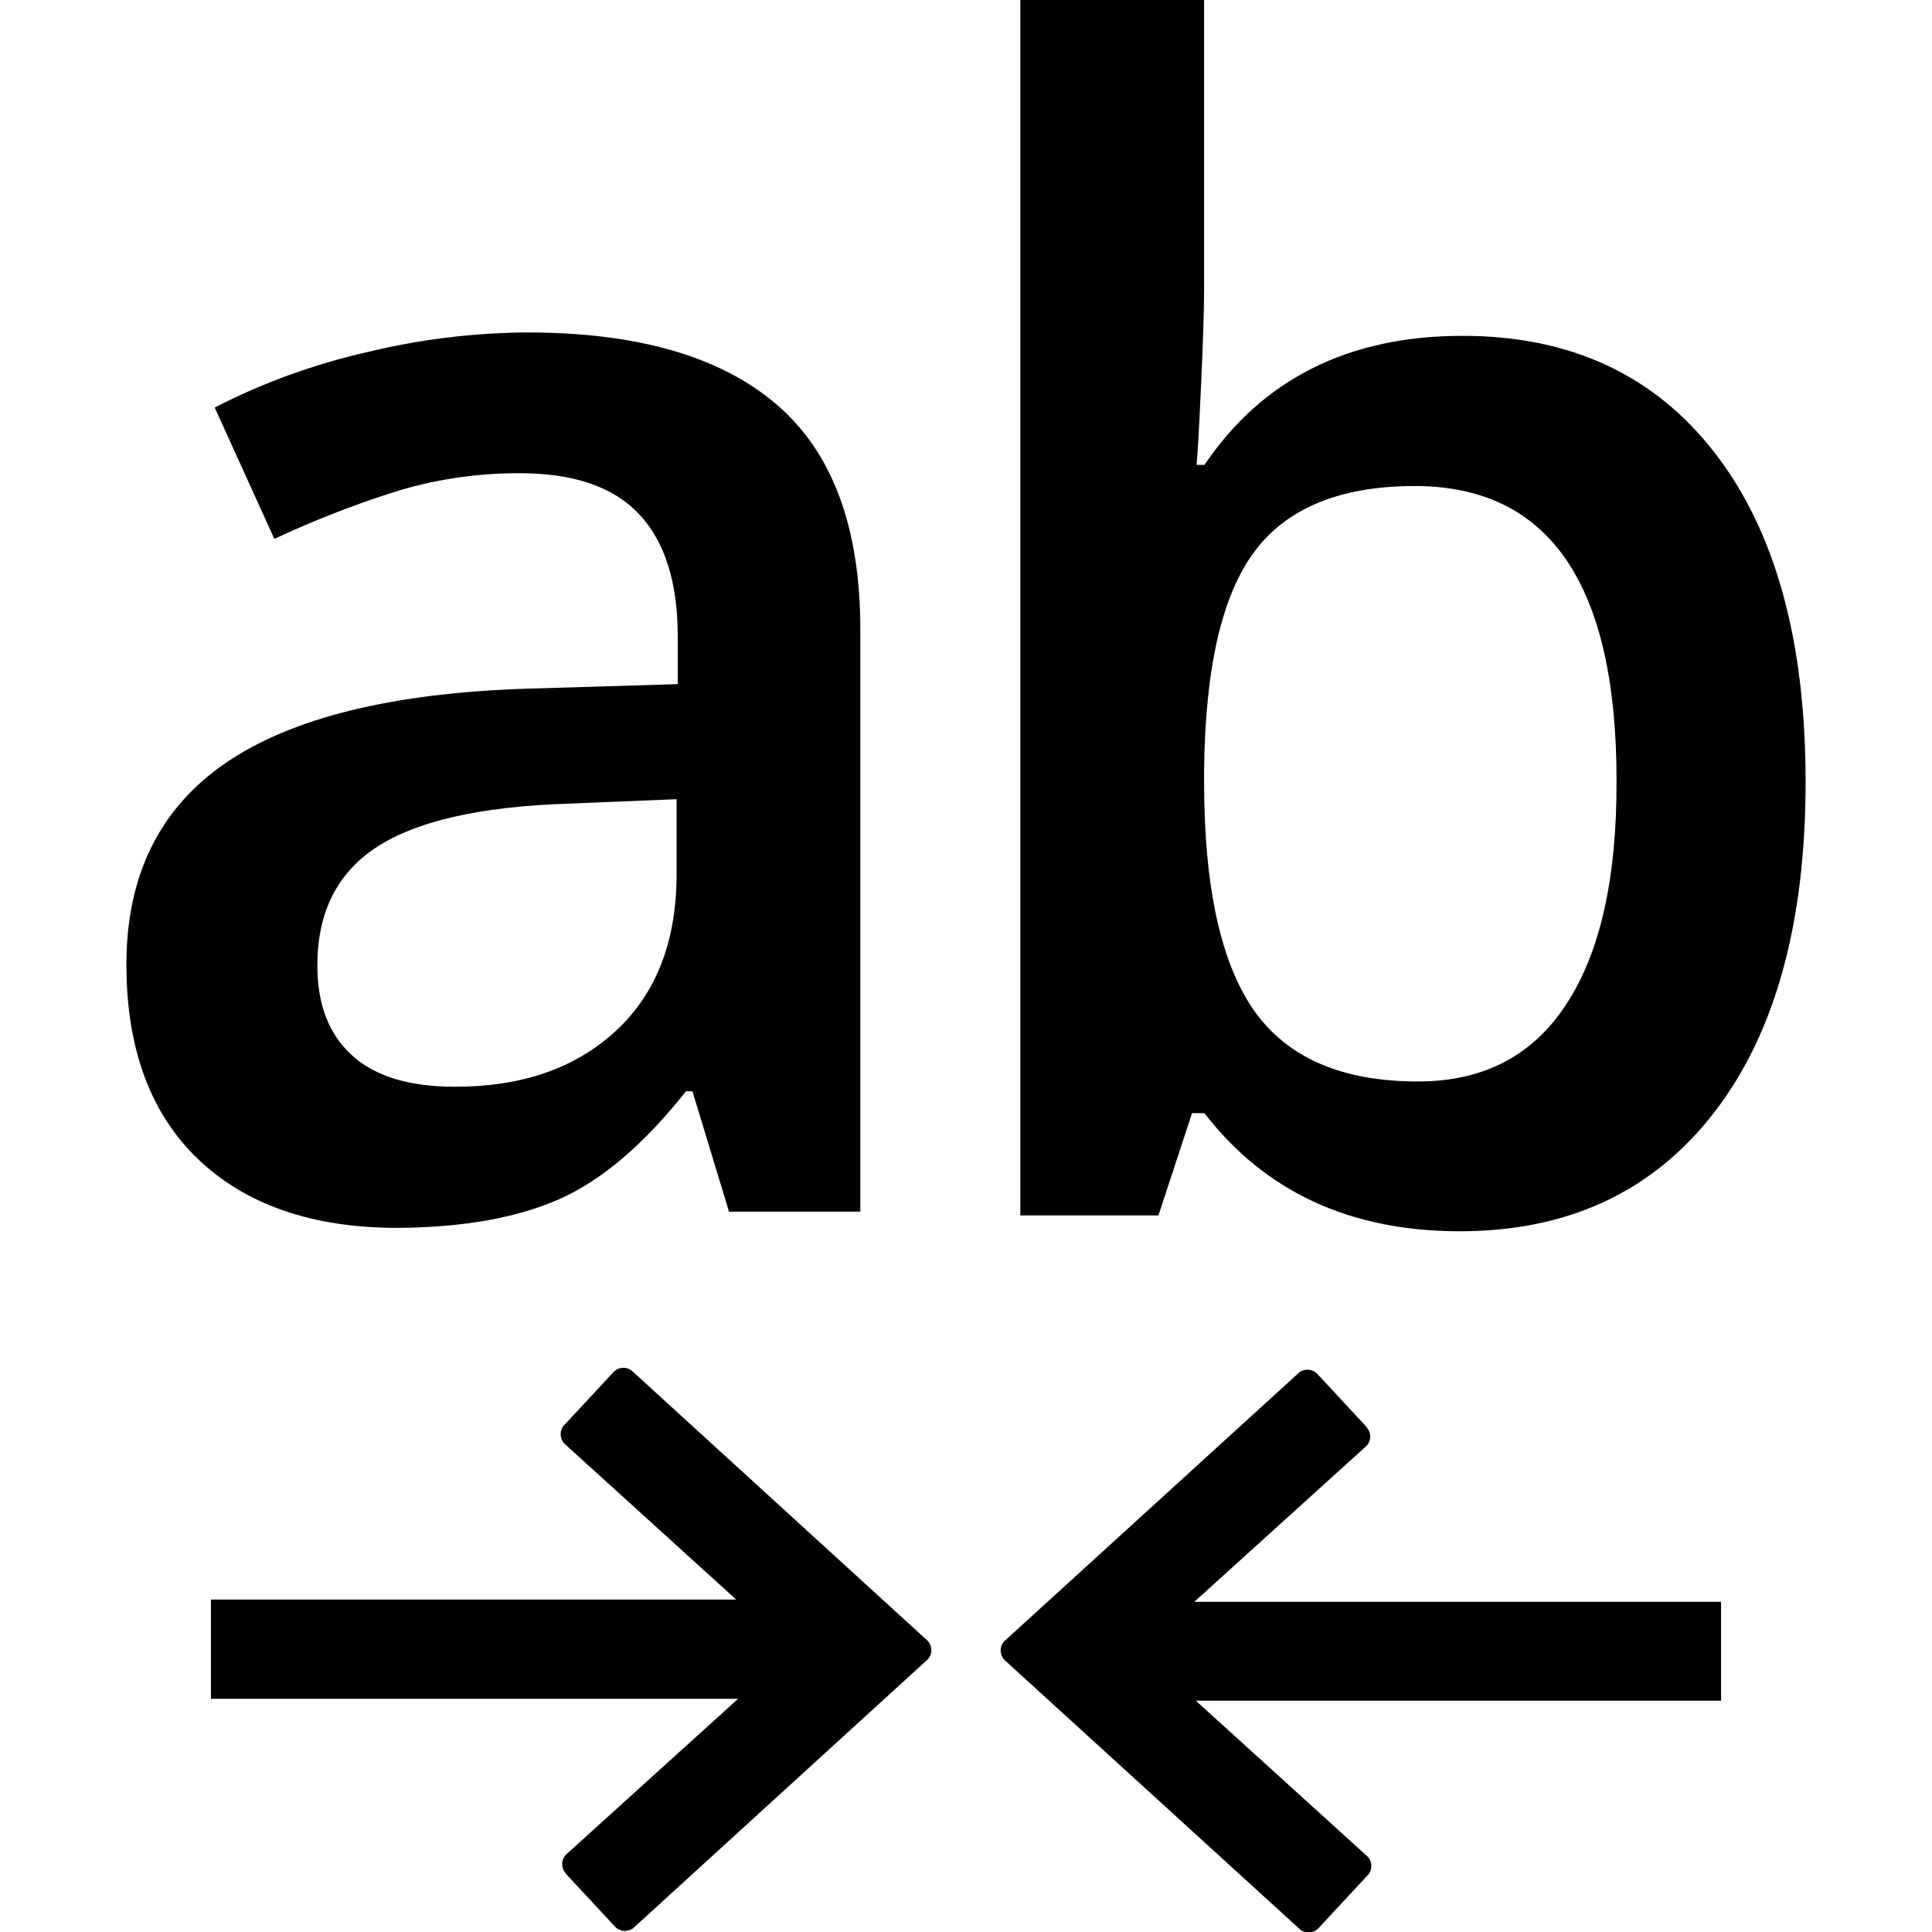
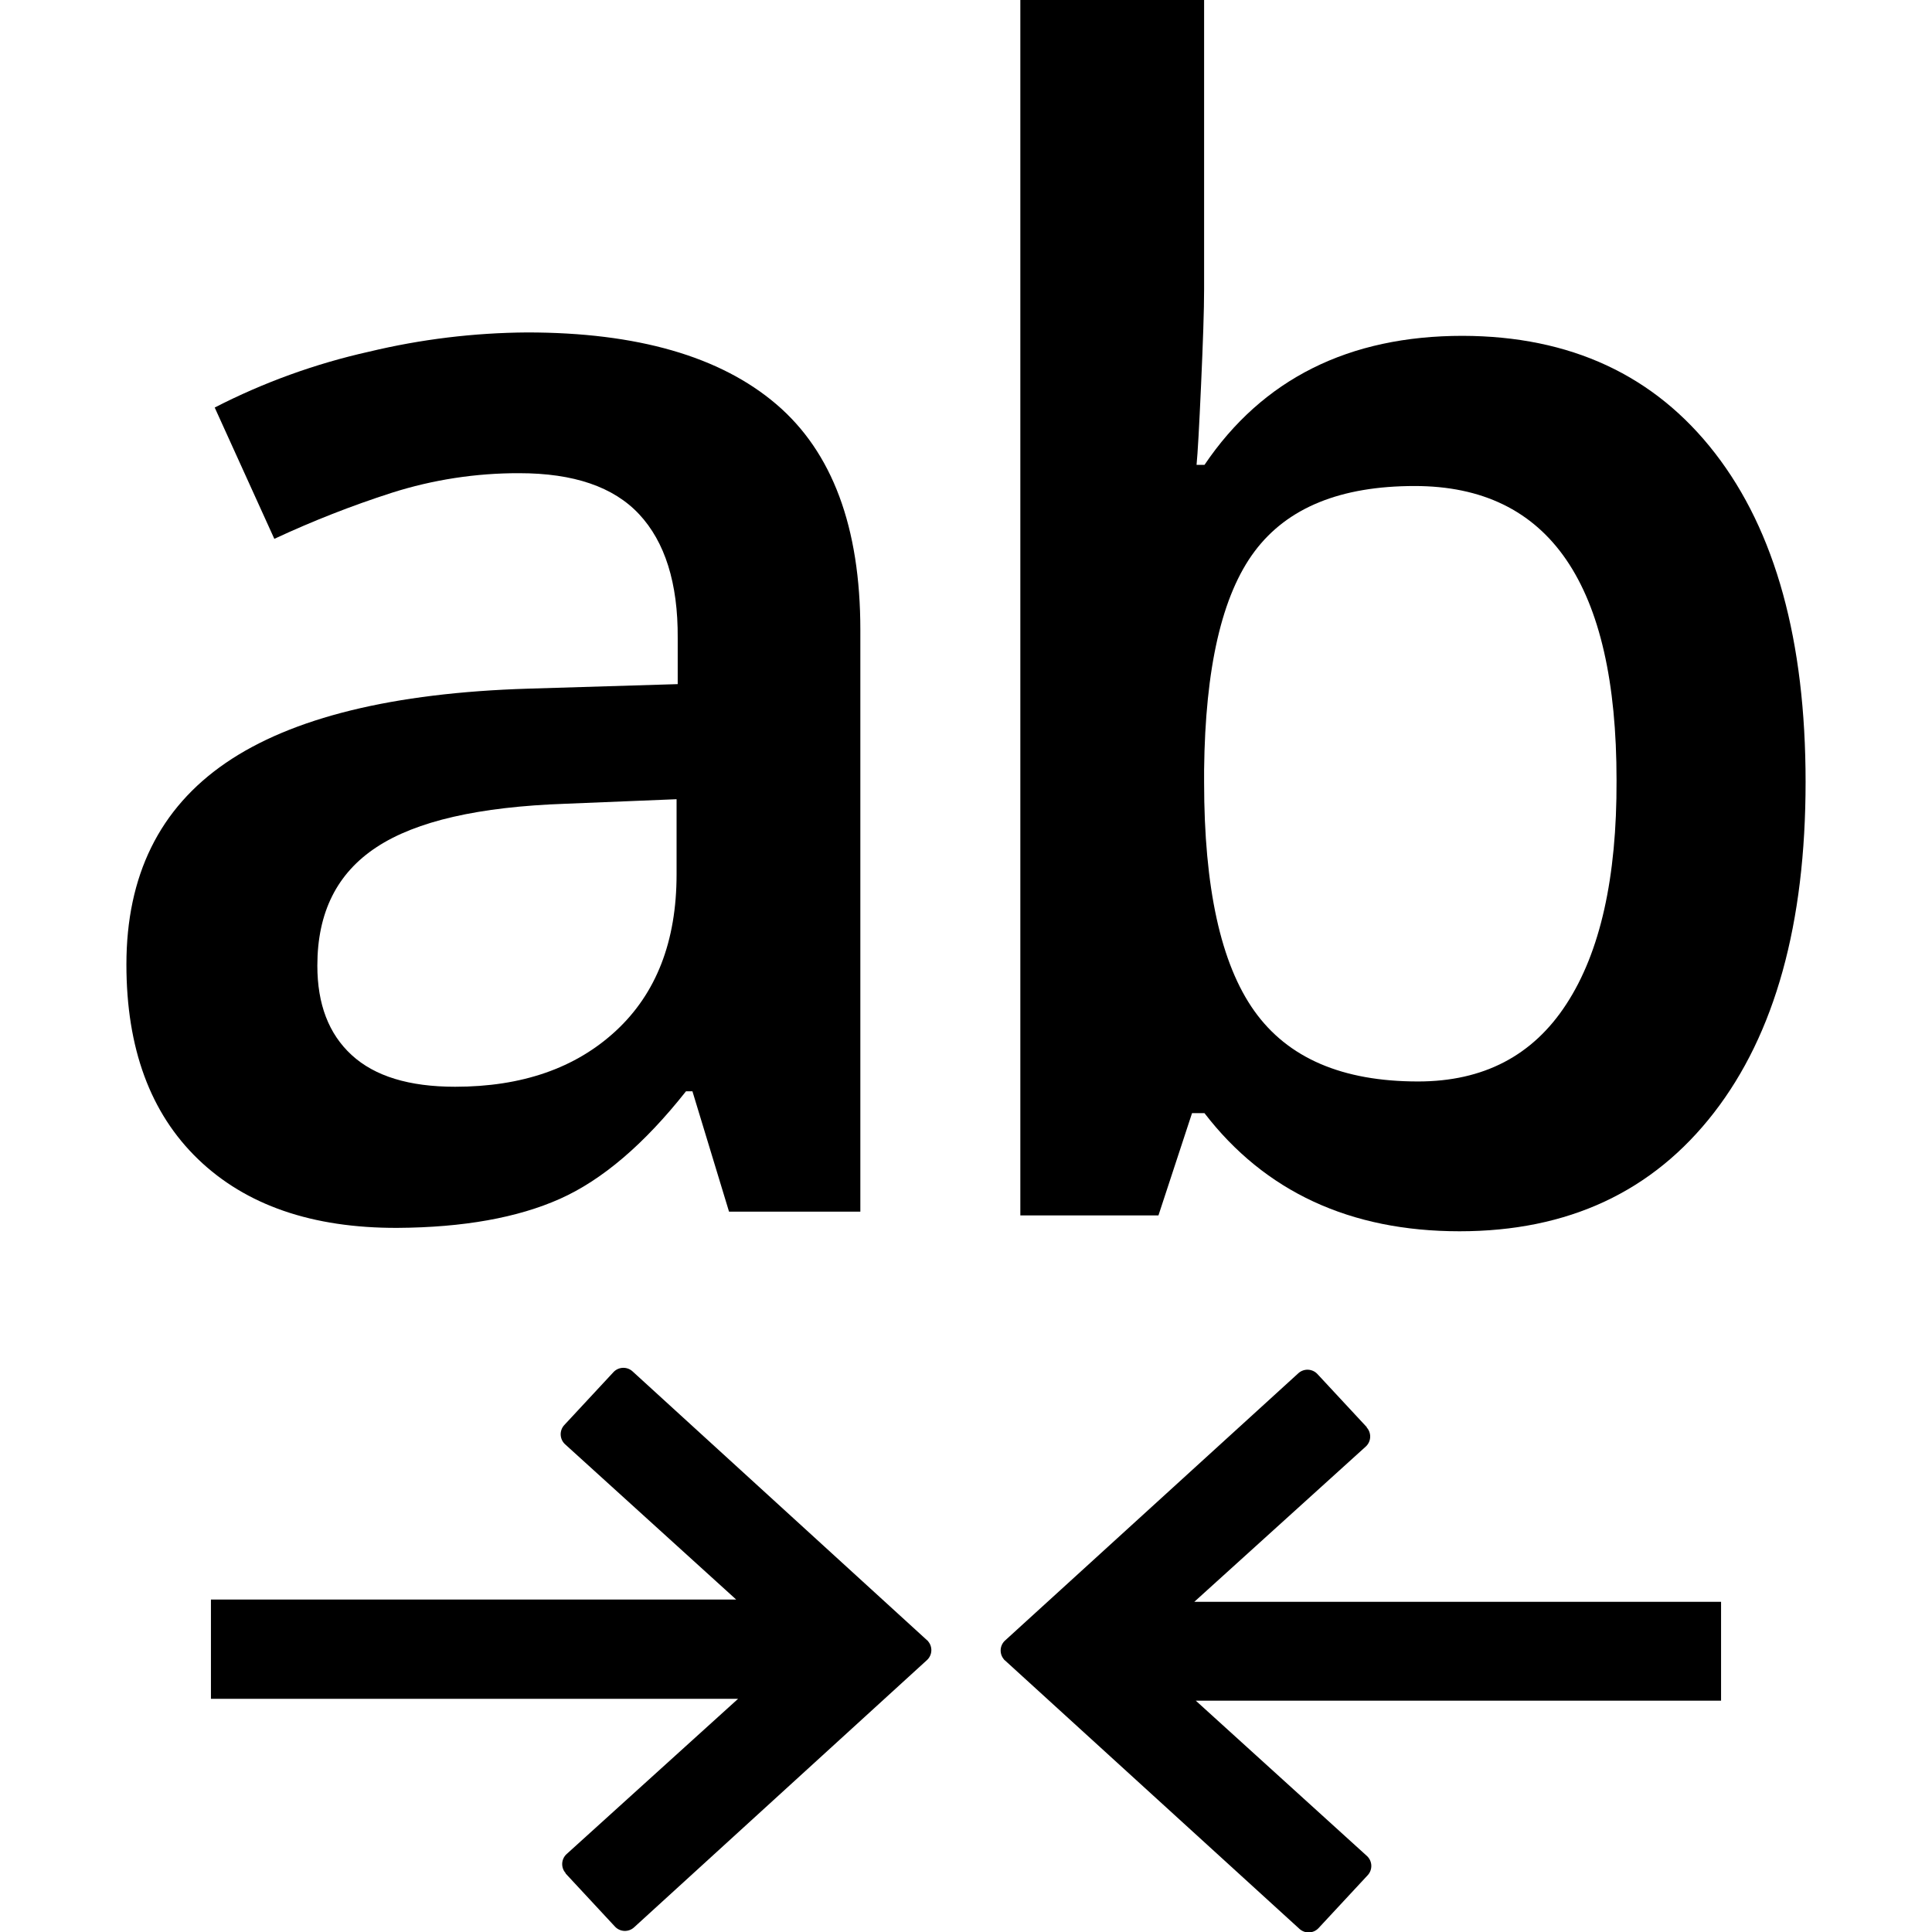
- <svg xmlns="http://www.w3.org/2000/svg" version="1.1" id="Layer_1" x="0px" y="0px" viewBox="0 0 512 512" style="enable-background:new 0 0 512 512;" xml:space="preserve">
-   <path d="M148.4,317.7c11.2-5,22.3-14.5,33.4-28.5h1.7l9.7,31.9H228V166.9c0-27.2-7.4-47.1-22.3-59.8c-14.9-12.7-36.9-19-66-19  c-14.1,0.1-28.2,1.8-41.9,5.1c-14.2,3.2-27.9,8.1-40.9,14.8l15.8,34.8c10.1-4.7,20.5-8.8,31.1-12.2c10.9-3.5,22.3-5.2,33.8-5.2  c14.4,0,25,3.6,31.8,10.9c6.8,7.2,10.3,18.2,10.2,32.8v12.2l-39.6,1.2c-35.9,1.1-62.7,7.7-80.2,19.7s-26.3,29.8-26.3,53.4  c0,22.2,6.3,39.4,19,51.6c12.7,12.1,30.3,18.2,52.8,18.2C122.8,325.3,137.2,322.7,148.4,317.7z M84.1,255.9  c0-14.1,5.2-24.5,15.7-31.4c10.4-6.8,27.1-10.7,50.1-11.5l29.4-1.2v19.9c0,17.8-5.4,31.6-16.1,41.5S138.3,288,120.6,288  c-12.2,0-21.3-2.8-27.4-8.4S84.1,266.1,84.1,255.9z" />
-   <path d="M454.5,120.1c-16-20.7-38.3-31.1-66.9-31.1c-30.1,0-53,11.4-68.4,34.2h-2.1c0.3-3,0.7-10.1,1.2-21.3s0.8-19.6,0.8-25.3V0  h-48.7v322.1H307l8.9-27.1h3.3c16,20.8,38.6,31.3,67.6,31.3c28.8,0,51.2-10.5,67.4-31.4s24.3-50.1,24.3-87.7  C478.5,169.8,470.5,140.8,454.5,120.1z M415.1,266.1c-8.9,13.7-22,20.5-39.3,20.5c-20.1,0-34.5-6.2-43.4-18.7  c-8.8-12.5-13.3-32.7-13.3-60.6V204c0.3-27,4.7-46.3,13.4-57.9c8.6-11.5,22.8-17.3,42.4-17.3c35.7,0,53.5,26,53.5,78  C428.5,232.6,424.1,252.4,415.1,266.1L415.1,266.1z" />
-   <g>
-     <path d="M456.1,450.7H316.9l45.4,41.2c0,0,0,0,0,0c1.4,1.3,1.5,3.6,0.2,5l-13.1,14.1c-1.3,1.4-3.6,1.5-5,0.2L266.3,440   c-0.1-0.1-0.2-0.1-0.2-0.2c-1.3-1.5-1.2-3.7,0.2-5l77.8-70.9c1.4-1.3,3.7-1.2,5,0.2l13.1,14.1c0,0,0,0,0,0.1c1.3,1.4,1.2,3.7-0.2,5   l-45.5,41.2h139.6V450.7z" />
-     <path d="M55.9,423.9h139.2l-45.4-41.2c0,0,0,0,0,0c-1.4-1.3-1.5-3.6-0.2-5l13.1-14.1c1.3-1.4,3.6-1.5,5-0.2l78.1,71.3   c0.1,0.1,0.2,0.1,0.2,0.2c1.3,1.5,1.2,3.7-0.2,5L168,510.8c-1.4,1.3-3.7,1.2-5-0.2l-13.1-14.1c0,0,0,0,0-0.1   c-1.3-1.4-1.2-3.7,0.2-5l45.5-41.2H55.9V423.9z" />
-   </g>
+ <svg xmlns="http://www.w3.org/2000/svg" id="Layer_1" data-name="Layer 1" viewBox="0 0 512 512">
+   <path d="M148.4,317.7q16.8-7.5,33.4-28.5h1.7l9.7,31.9H228V166.9q0-40.8-22.3-59.8t-66-19a184.76,184.76,0,0,0-41.9,5.1A171.15,171.15,0,0,0,56.9,108l15.8,34.8a267.36,267.36,0,0,1,31.1-12.2,110.46,110.46,0,0,1,33.8-5.2c14.4,0,25,3.6,31.8,10.9s10.3,18.2,10.2,32.8v12.2L140,182.5c-35.9,1.1-62.7,7.7-80.2,19.7S33.5,232,33.5,255.6q0,33.3,19,51.6t52.8,18.2C122.8,325.3,137.2,322.7,148.4,317.7ZM84.1,255.9c0-14.1,5.2-24.5,15.7-31.4s27.1-10.7,50.1-11.5l29.4-1.2v19.9c0,17.8-5.4,31.6-16.1,41.5S138.3,288,120.6,288c-12.2,0-21.3-2.8-27.4-8.4S84.1,266.1,84.1,255.9Z" />
+   <path d="M454.5,120.1q-24-31-66.9-31.1c-30.1,0-53,11.4-68.4,34.2h-2.1q.45-4.5,1.2-21.3c.5-11.2.8-19.6.8-25.3V0H270.4V322.1H307l8.9-27.1h3.3c16,20.8,38.6,31.3,67.6,31.3,28.8,0,51.2-10.5,67.4-31.4s24.3-50.1,24.3-87.7Q478.5,151.1,454.5,120.1Zm-39.4,146c-8.9,13.7-22,20.5-39.3,20.5-20.1,0-34.5-6.2-43.4-18.7s-13.3-32.7-13.3-60.6V204c.3-27,4.7-46.3,13.4-57.9s22.8-17.3,42.4-17.3q53.55,0,53.5,78,.15,38.7-13.3,59.3Z" />
+   <path d="M456.1,450.7H316.9l45.4,41.2h0a3.6,3.6,0,0,1,.2,5L349.4,511a3.6,3.6,0,0,1-5,.2L266.3,440c-.1-.1-.2-.1-.2-.2a3.59,3.59,0,0,1,.2-5l77.8-70.9a3.6,3.6,0,0,1,5,.2l13.1,14.1v.1a3.6,3.6,0,0,1-.2,5l-45.5,41.2H456.1v26.2Z" />
+   <path d="M55.9,423.9H195.1l-45.4-41.2h0a3.6,3.6,0,0,1-.2-5l13.1-14.1a3.6,3.6,0,0,1,5-.2l78.1,71.3c.1.1.2.1.2.2a3.59,3.59,0,0,1-.2,5L168,510.8a3.6,3.6,0,0,1-5-.2l-13.1-14.1v-.1a3.6,3.6,0,0,1,.2-5l45.5-41.2H55.9Z" />
</svg>
